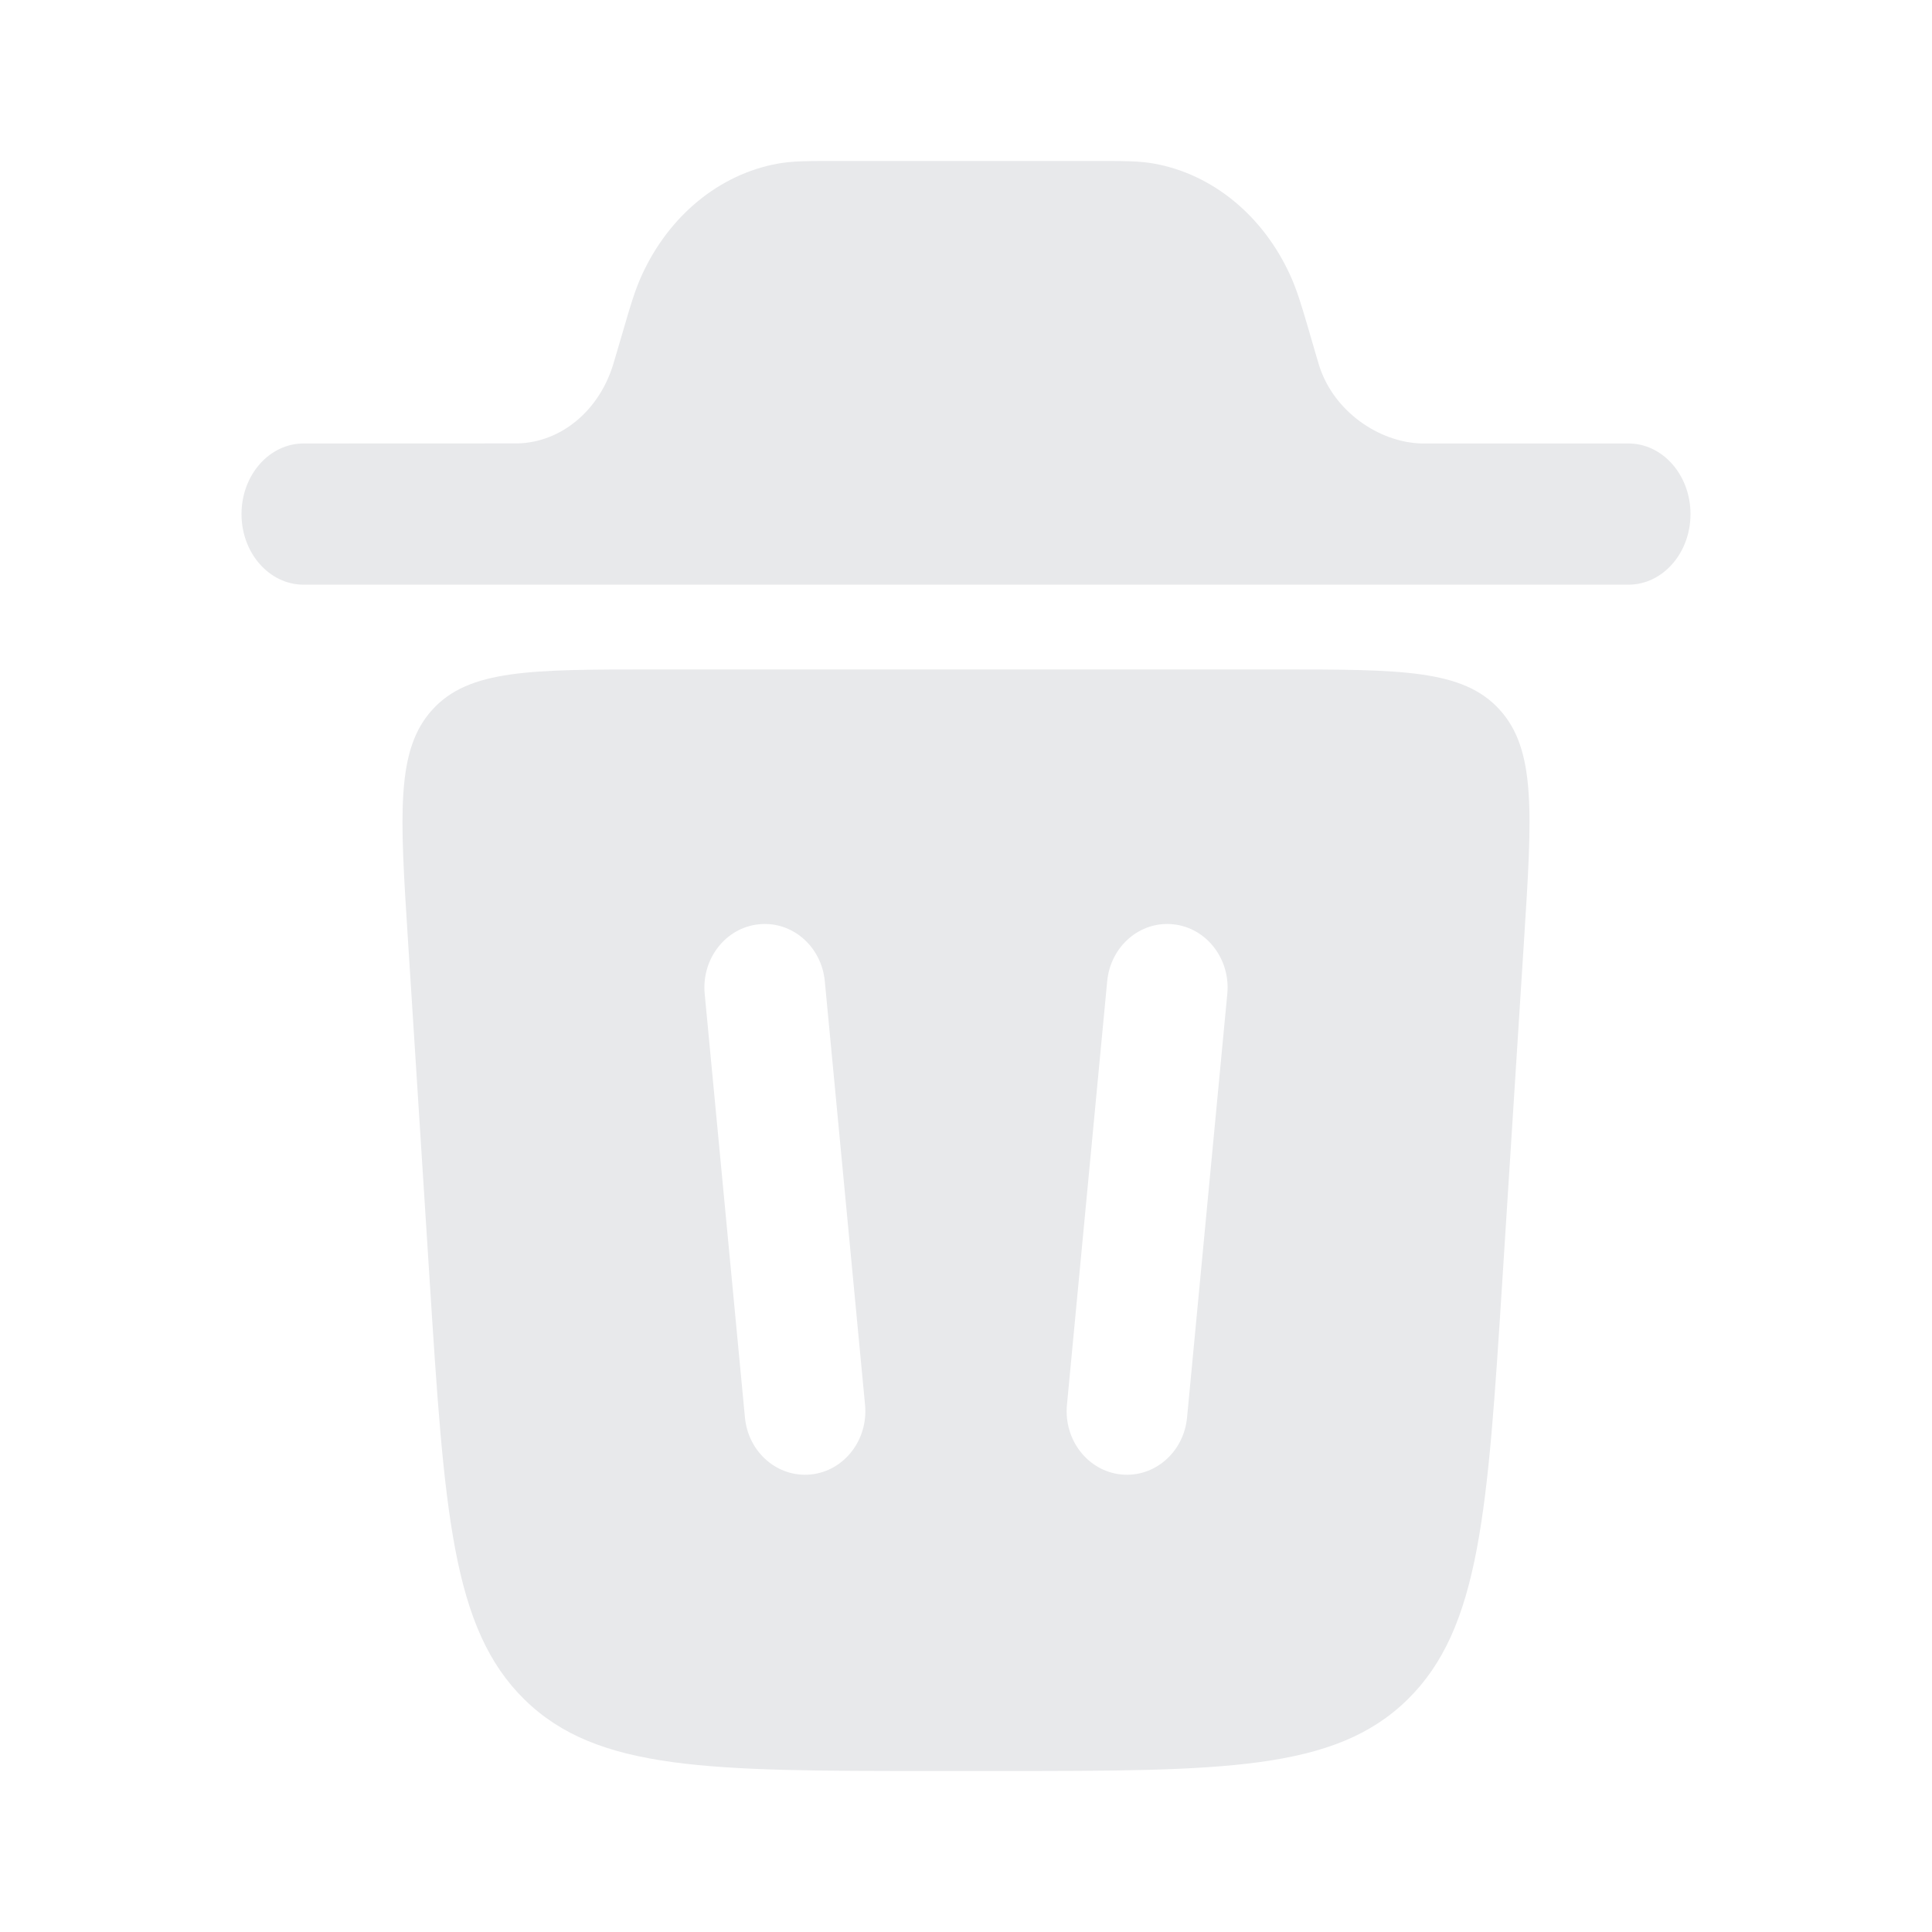
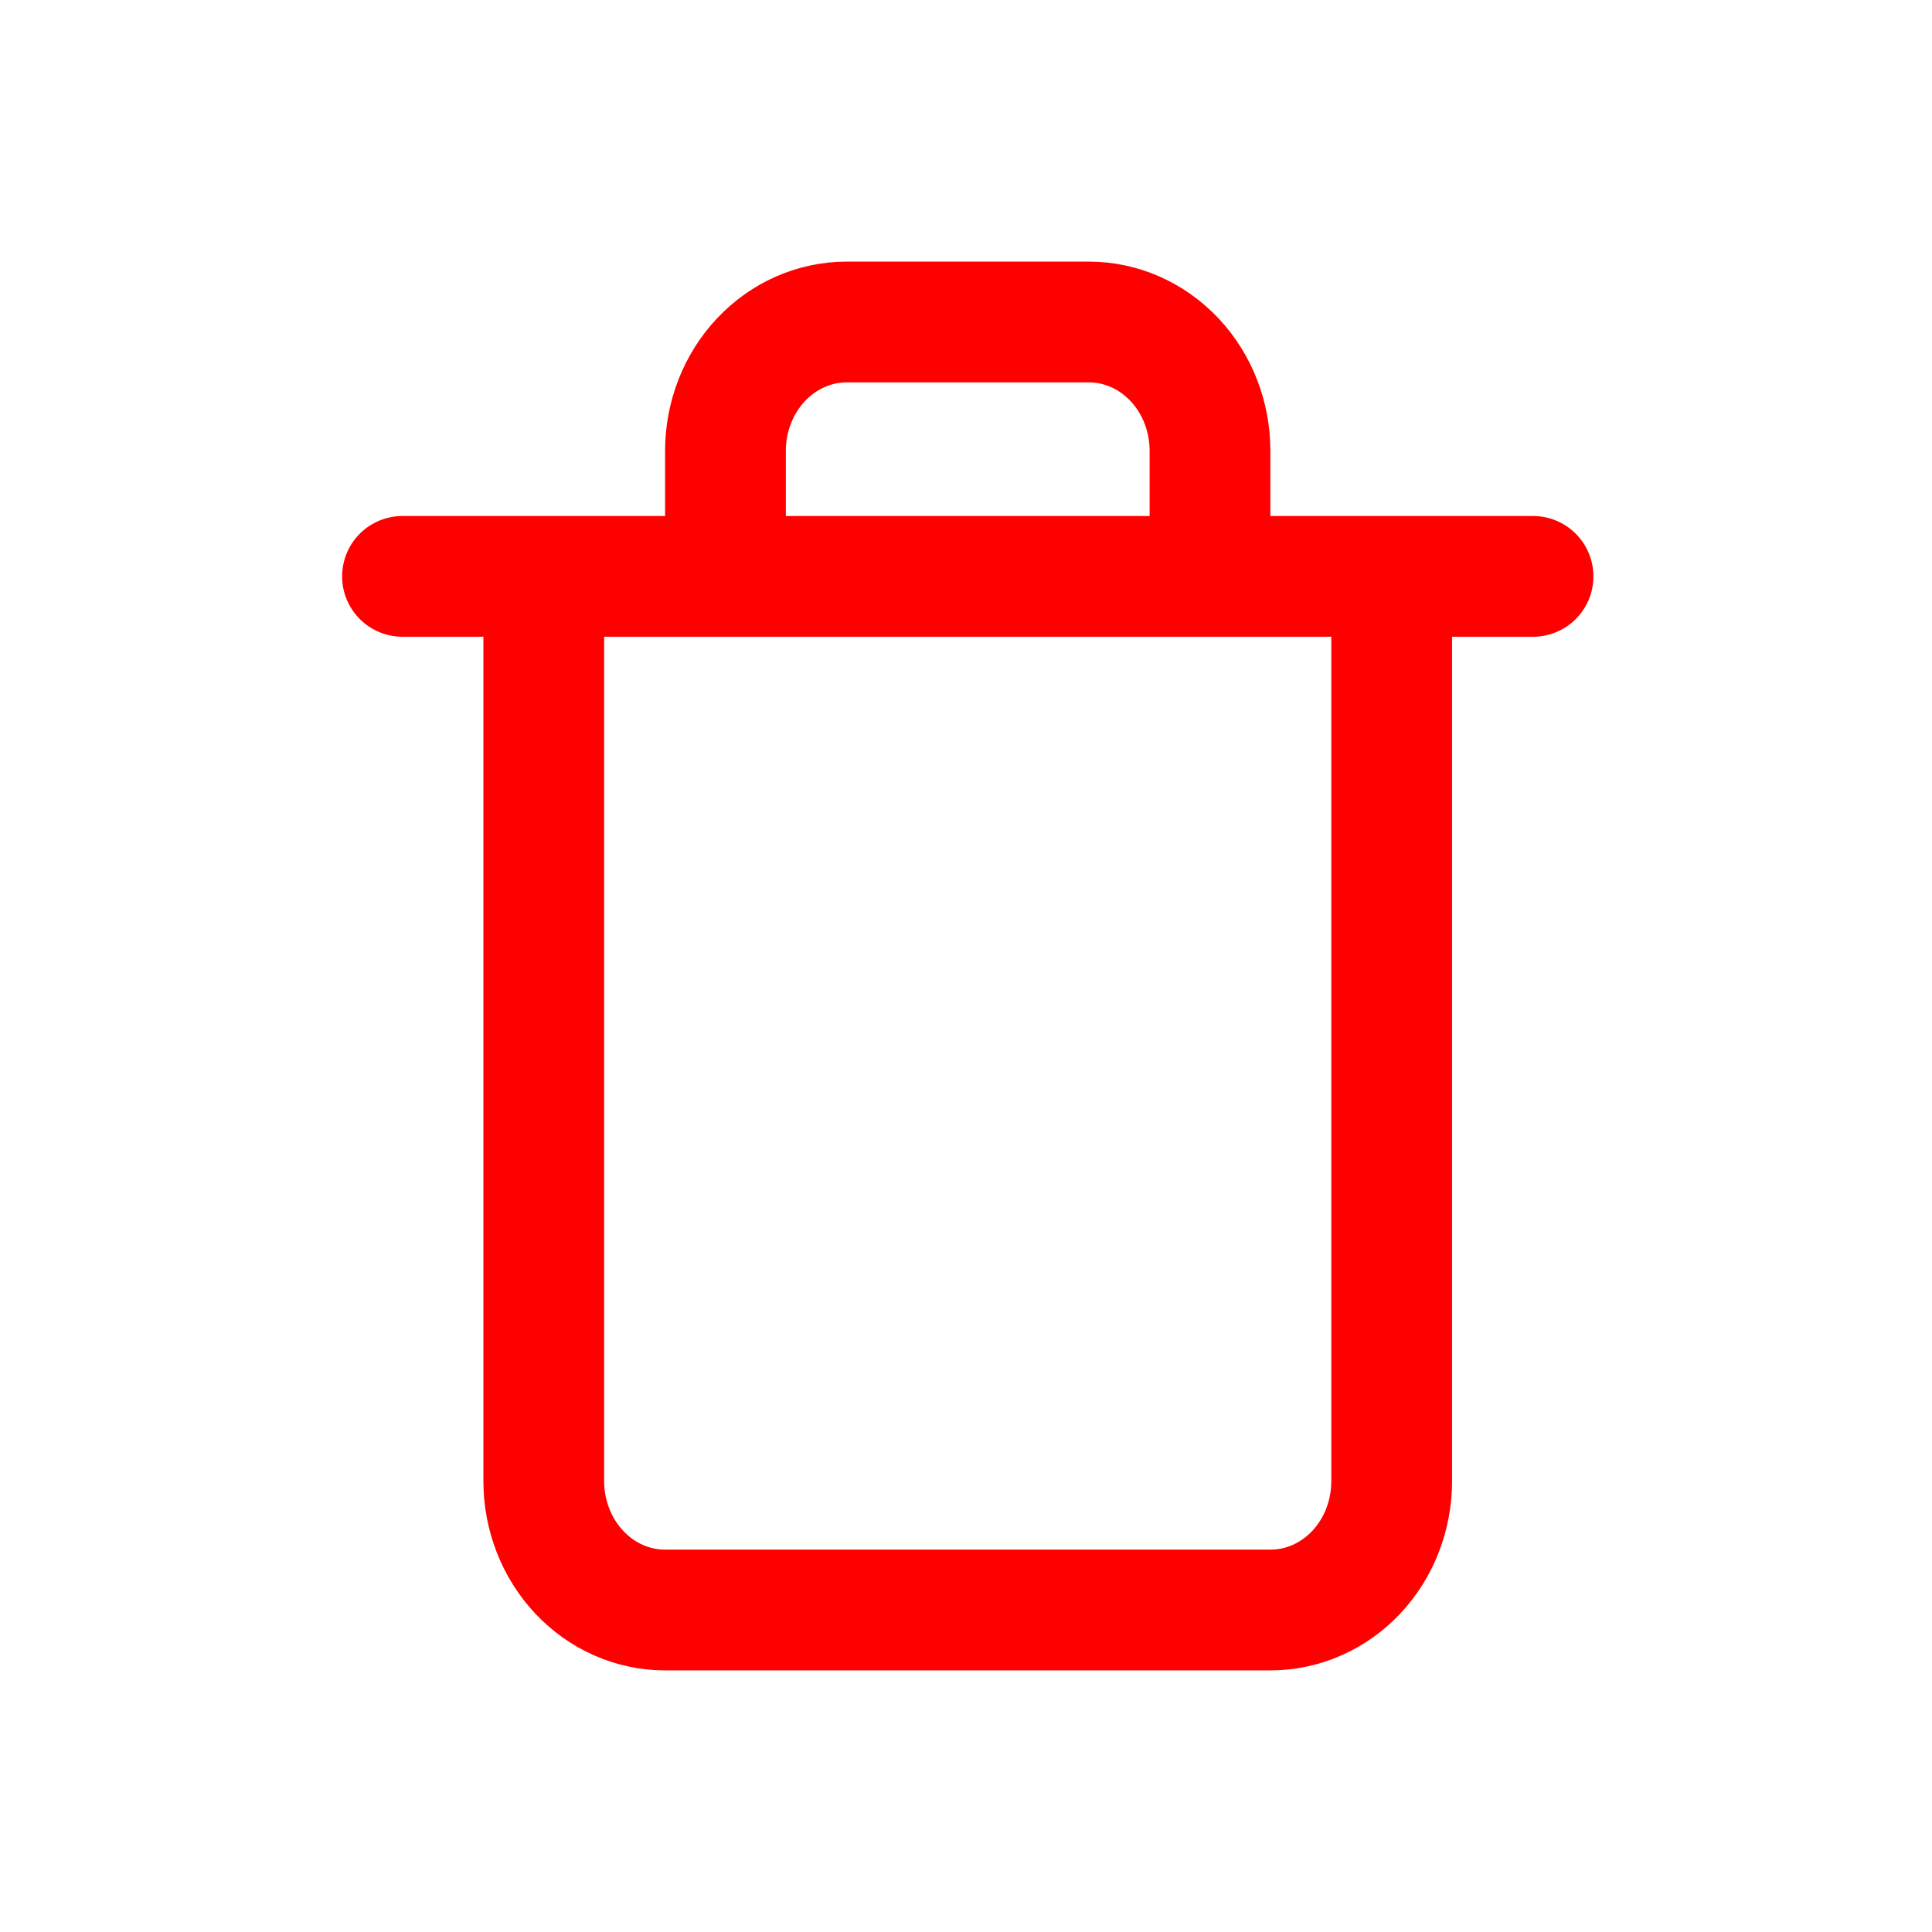
<svg xmlns="http://www.w3.org/2000/svg" width="24" height="24" viewBox="0 0 24 24" fill="none">
-   <path d="M3 6.386C3 5.902 3.345 5.509 3.771 5.509L6.436 5.508C6.965 5.493 7.432 5.11 7.612 4.544C7.617 4.529 7.622 4.511 7.642 4.444L7.757 4.053C7.827 3.812 7.888 3.603 7.974 3.416C8.312 2.677 8.938 2.164 9.661 2.033C9.845 2 10.039 2 10.261 2H13.739C13.962 2 14.156 2 14.339 2.033C15.062 2.164 15.688 2.677 16.026 3.416C16.112 3.603 16.173 3.812 16.244 4.053L16.358 4.444C16.378 4.511 16.383 4.529 16.388 4.544C16.568 5.11 17.128 5.494 17.657 5.509H20.229C20.655 5.509 21 5.902 21 6.386C21 6.87 20.655 7.263 20.229 7.263H3.771C3.345 7.263 3 6.87 3 6.386Z" fill="#E8E9EB" />
-   <path fill-rule="evenodd" clip-rule="evenodd" d="M11.596 22H12.404C15.187 22 16.578 22 17.483 21.114C18.388 20.228 18.48 18.775 18.665 15.869L18.932 11.681C19.033 10.104 19.083 9.315 18.629 8.816C18.175 8.316 17.409 8.316 15.876 8.316H8.124C6.591 8.316 5.825 8.316 5.371 8.816C4.917 9.315 4.967 10.104 5.068 11.681L5.335 15.869C5.52 18.775 5.612 20.228 6.517 21.114C7.422 22 8.813 22 11.596 22ZM10.246 12.189C10.205 11.755 9.838 11.438 9.425 11.482C9.013 11.525 8.713 11.912 8.754 12.346L9.254 17.609C9.295 18.043 9.662 18.359 10.075 18.316C10.487 18.273 10.787 17.886 10.746 17.452L10.246 12.189ZM14.575 11.482C14.987 11.525 15.287 11.912 15.246 12.346L14.746 17.609C14.705 18.043 14.338 18.359 13.925 18.316C13.513 18.273 13.213 17.886 13.254 17.452L13.754 12.189C13.795 11.755 14.162 11.438 14.575 11.482Z" fill="#E8E9EB" />
+   <path d="M5 7.16H6.56H19.044" stroke="#FF0000" stroke-width="1.5" stroke-linecap="round" stroke-linejoin="round" />
+   <path d="M17.288 7.2V18.4C17.288 18.824 17.13 19.231 16.848 19.531C16.565 19.831 16.183 20 15.784 20H8.26C7.861 20 7.478 19.831 7.196 19.531C6.914 19.231 6.755 18.824 6.755 18.4V7.2M9.012 7.072V5.6C9.012 5.176 9.171 4.769 9.453 4.469C9.735 4.169 10.118 4 10.517 4H13.527C13.926 4 14.308 4.169 14.591 4.469C14.873 4.769 15.031 5.176 15.031 5.6V7.072" stroke="#FF0000" stroke-width="1.5" stroke-linecap="round" stroke-linejoin="round" />
</svg>
